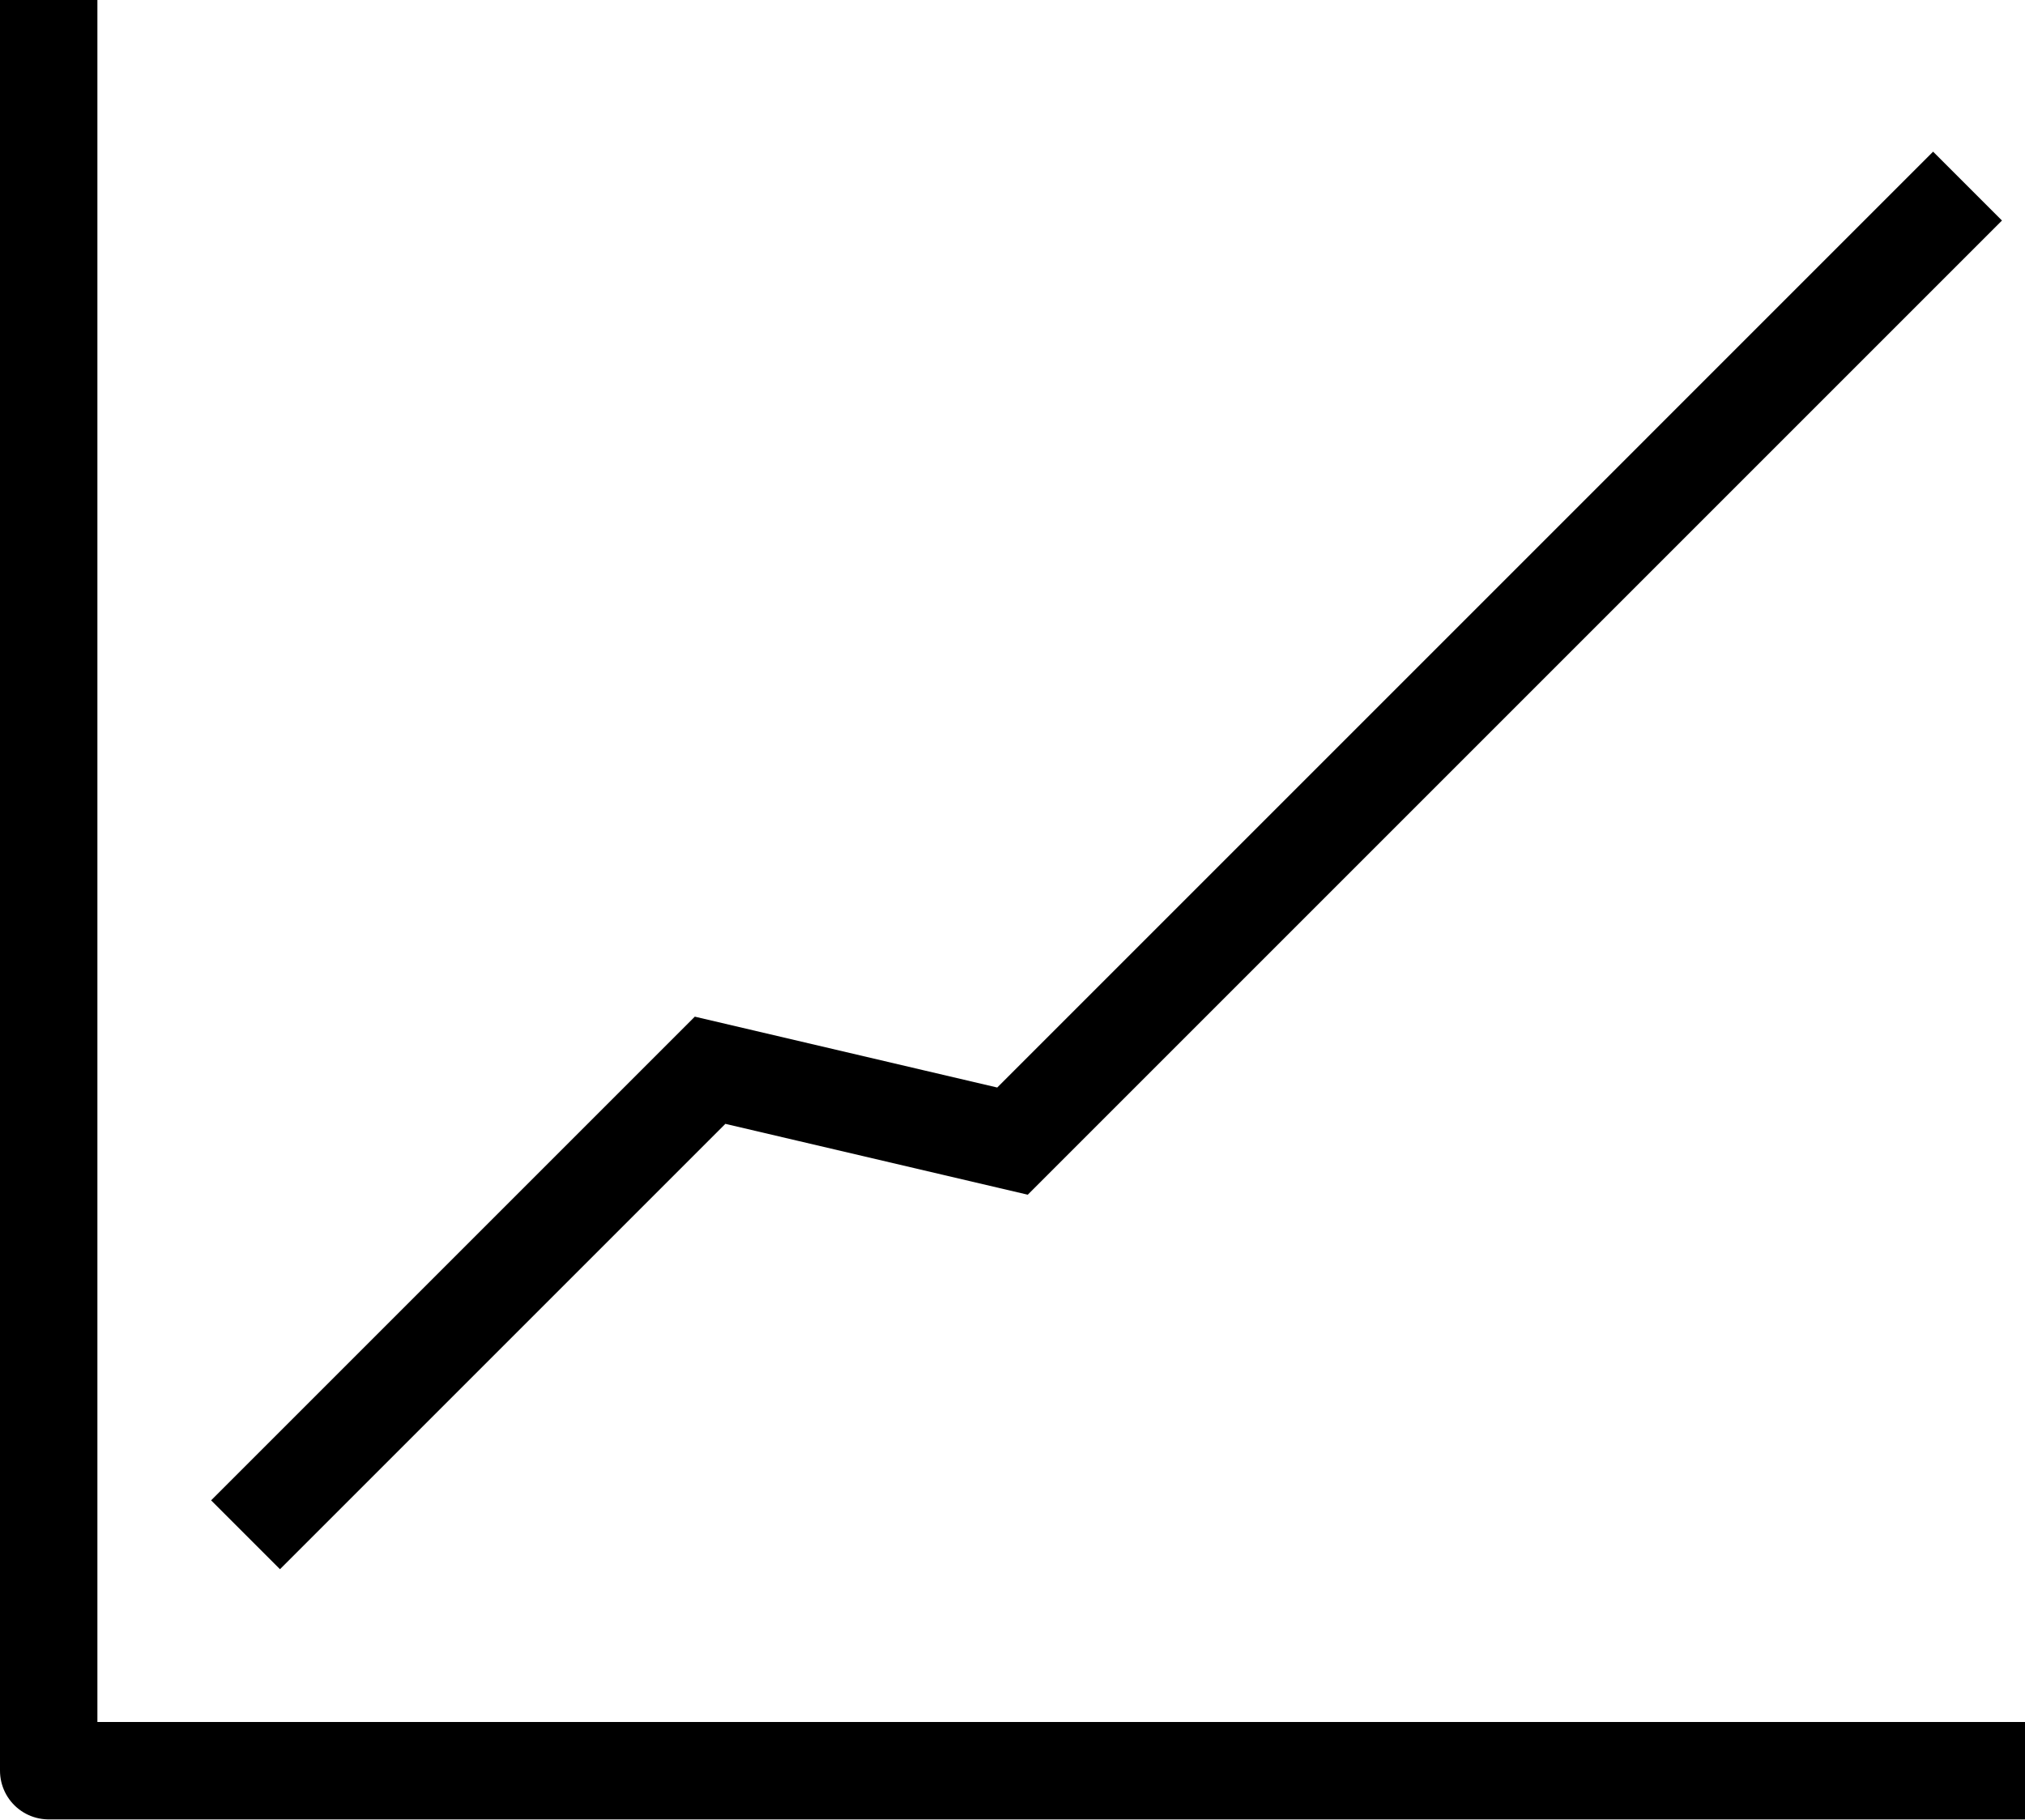
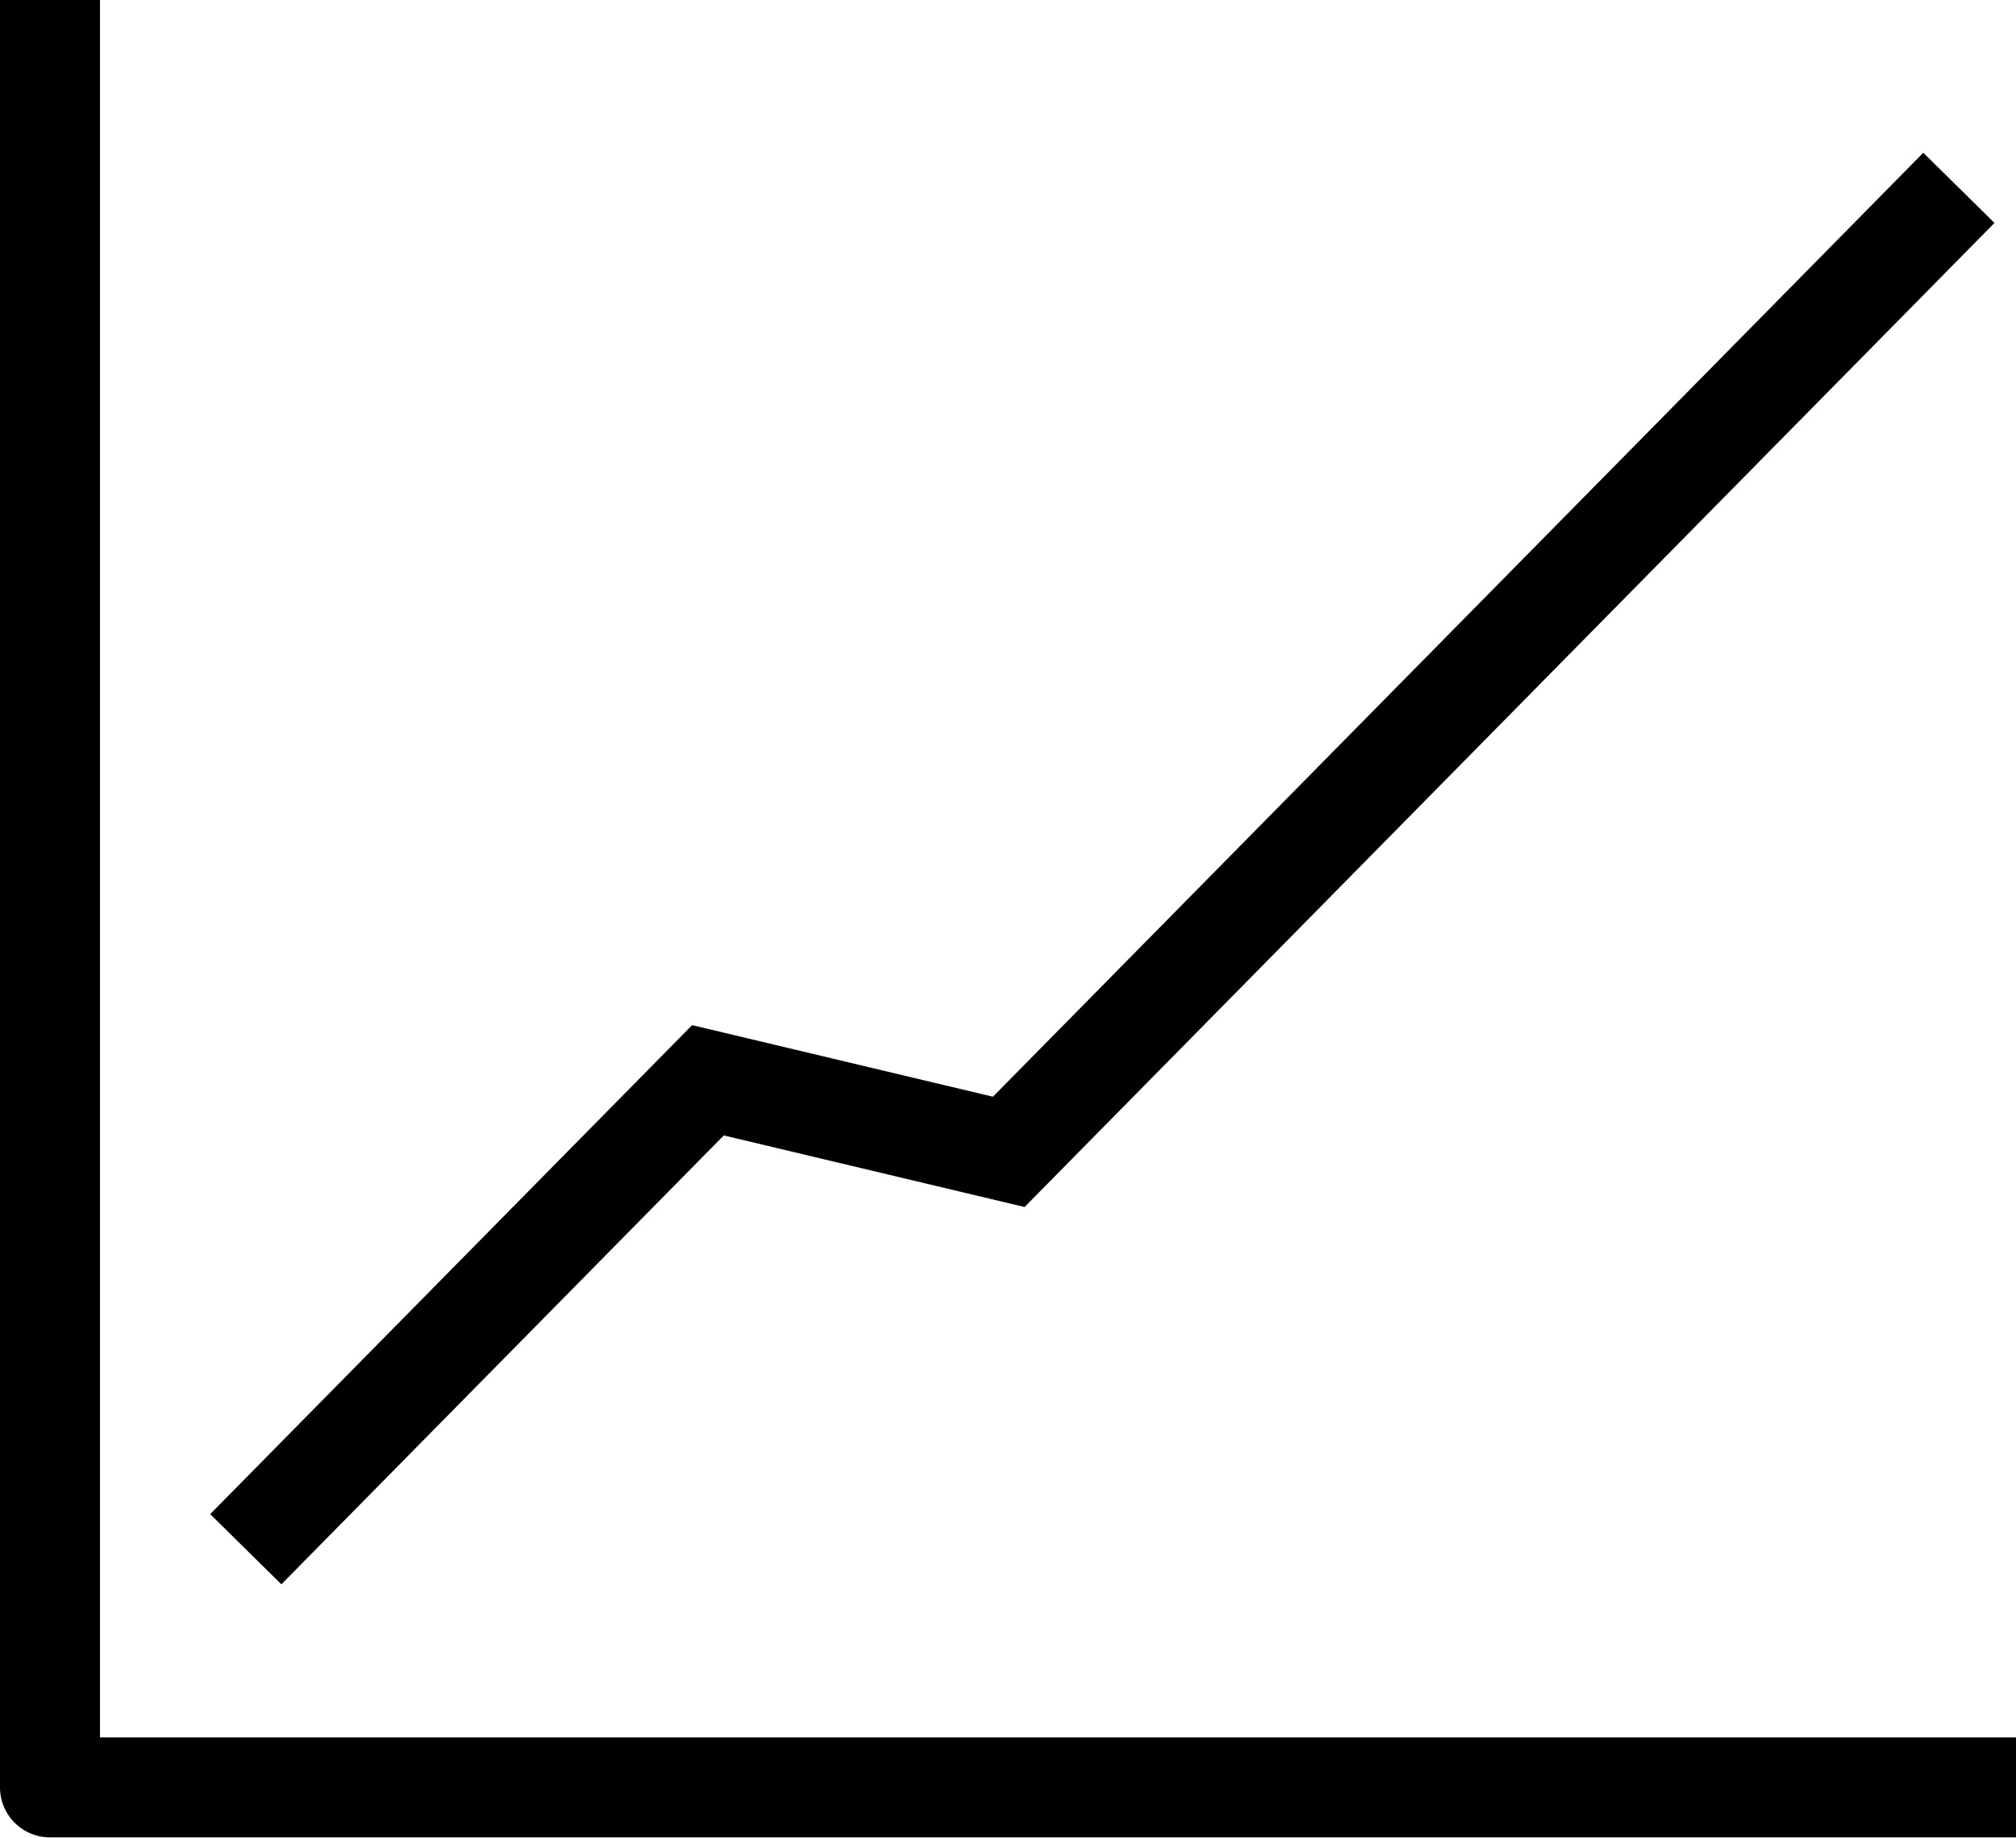
- <svg xmlns="http://www.w3.org/2000/svg" viewBox="0 0 415.831 373.625" version="1.1" id="svg1" width="415.831" height="373.625">
+ <svg xmlns="http://www.w3.org/2000/svg" viewBox="0 0 24 21.871" version="1.1" id="svg1" width="24" height="21.871">
  <defs id="defs1" />
-   <path style="fill:none;stroke:#000000;stroke-width:20;stroke-linecap:butt;stroke-linejoin:round;stroke-dasharray:none;stroke-opacity:1" d="m 10,0 c 0,363.625 0,363.625 0,363.625 405.831,0 405.831,0 405.831,0" id="path2" />
-   <path style="fill:none;stroke:#000000;stroke-width:20;stroke-linecap:butt;stroke-linejoin:miter;stroke-dasharray:none;stroke-opacity:1" d="m 50.421,315.177 c 95.394,-95.394 95.394,-95.394 95.394,-95.394 l 62.099,14.552 196.118,-196.118" id="path3" />
+   <path style="fill:none;stroke:#000000;stroke-width:1.19;stroke-linecap:butt;stroke-linejoin:round;stroke-dasharray:none;stroke-opacity:1" d="m 0.595,0 c 0,21.276 0,21.276 0,21.276 23.405,0 23.405,0 23.405,0" id="path2" />
+   <path style="fill:none;stroke:#000000;stroke-width:1.19;stroke-linecap:butt;stroke-linejoin:miter;stroke-dasharray:none;stroke-opacity:1" d="M 2.926,18.441 C 8.428,12.859 8.428,12.859 8.428,12.859 L 12.009,13.711 23.32,2.236" id="path3" />
</svg>
